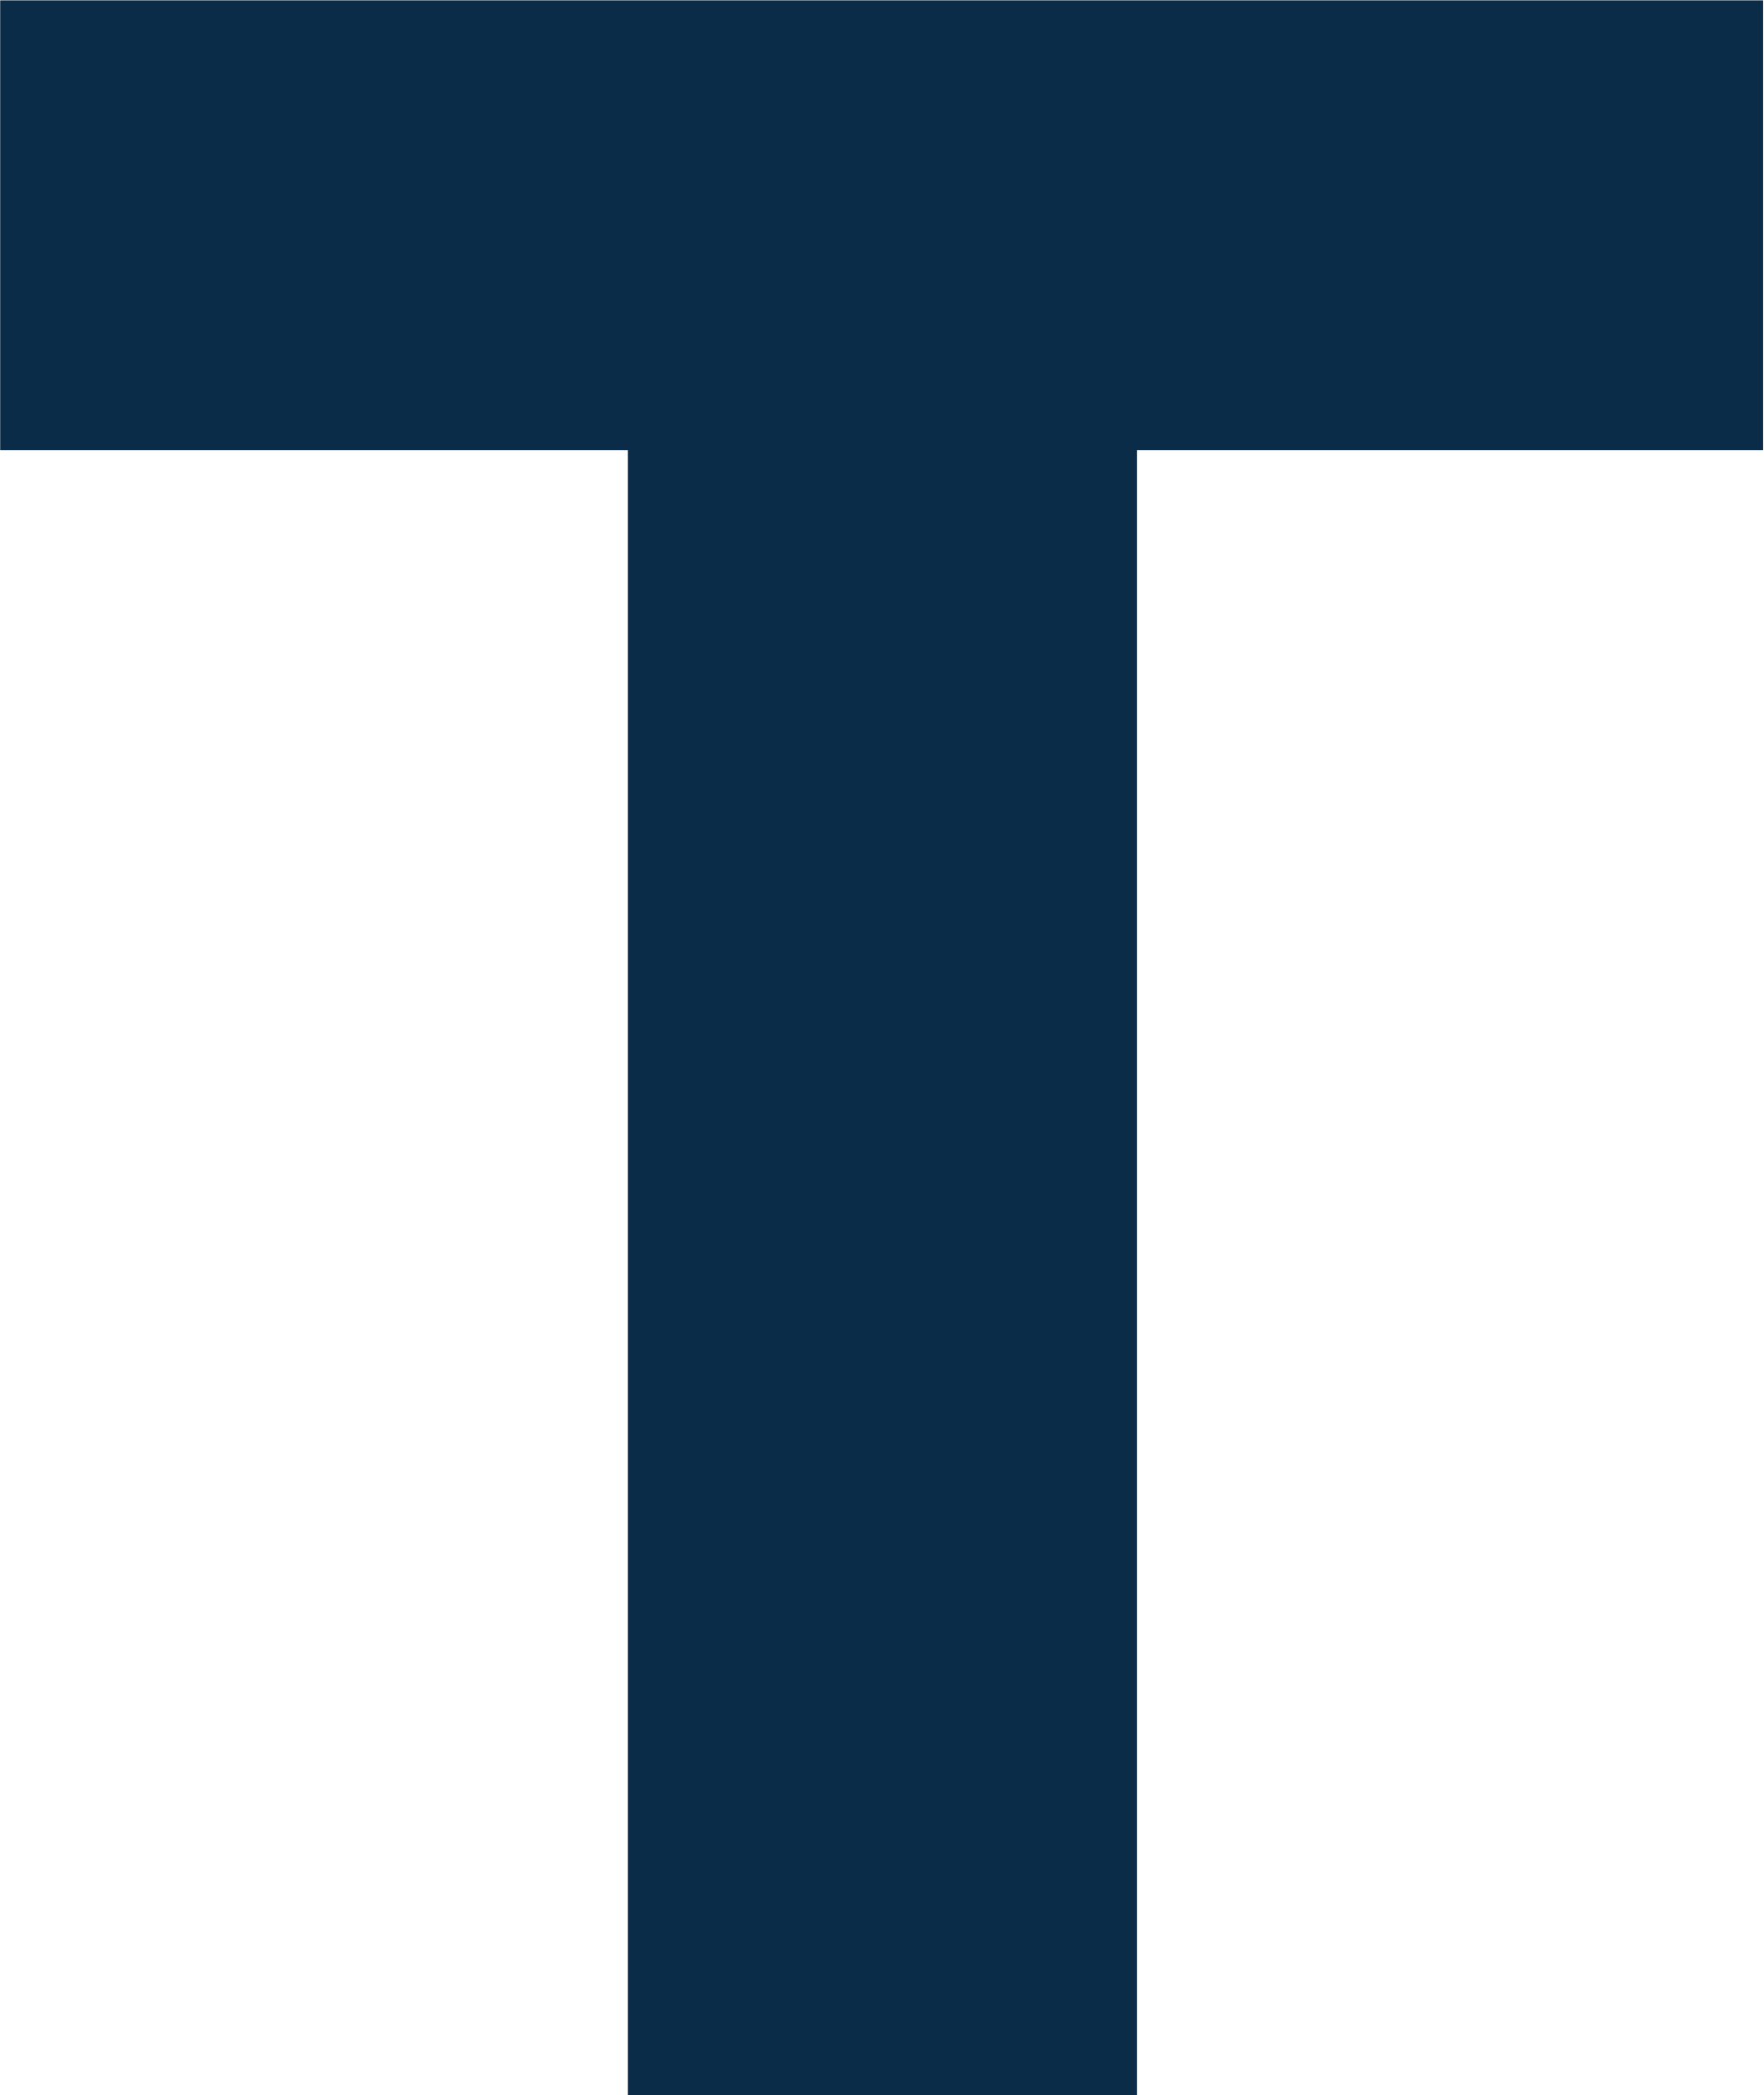
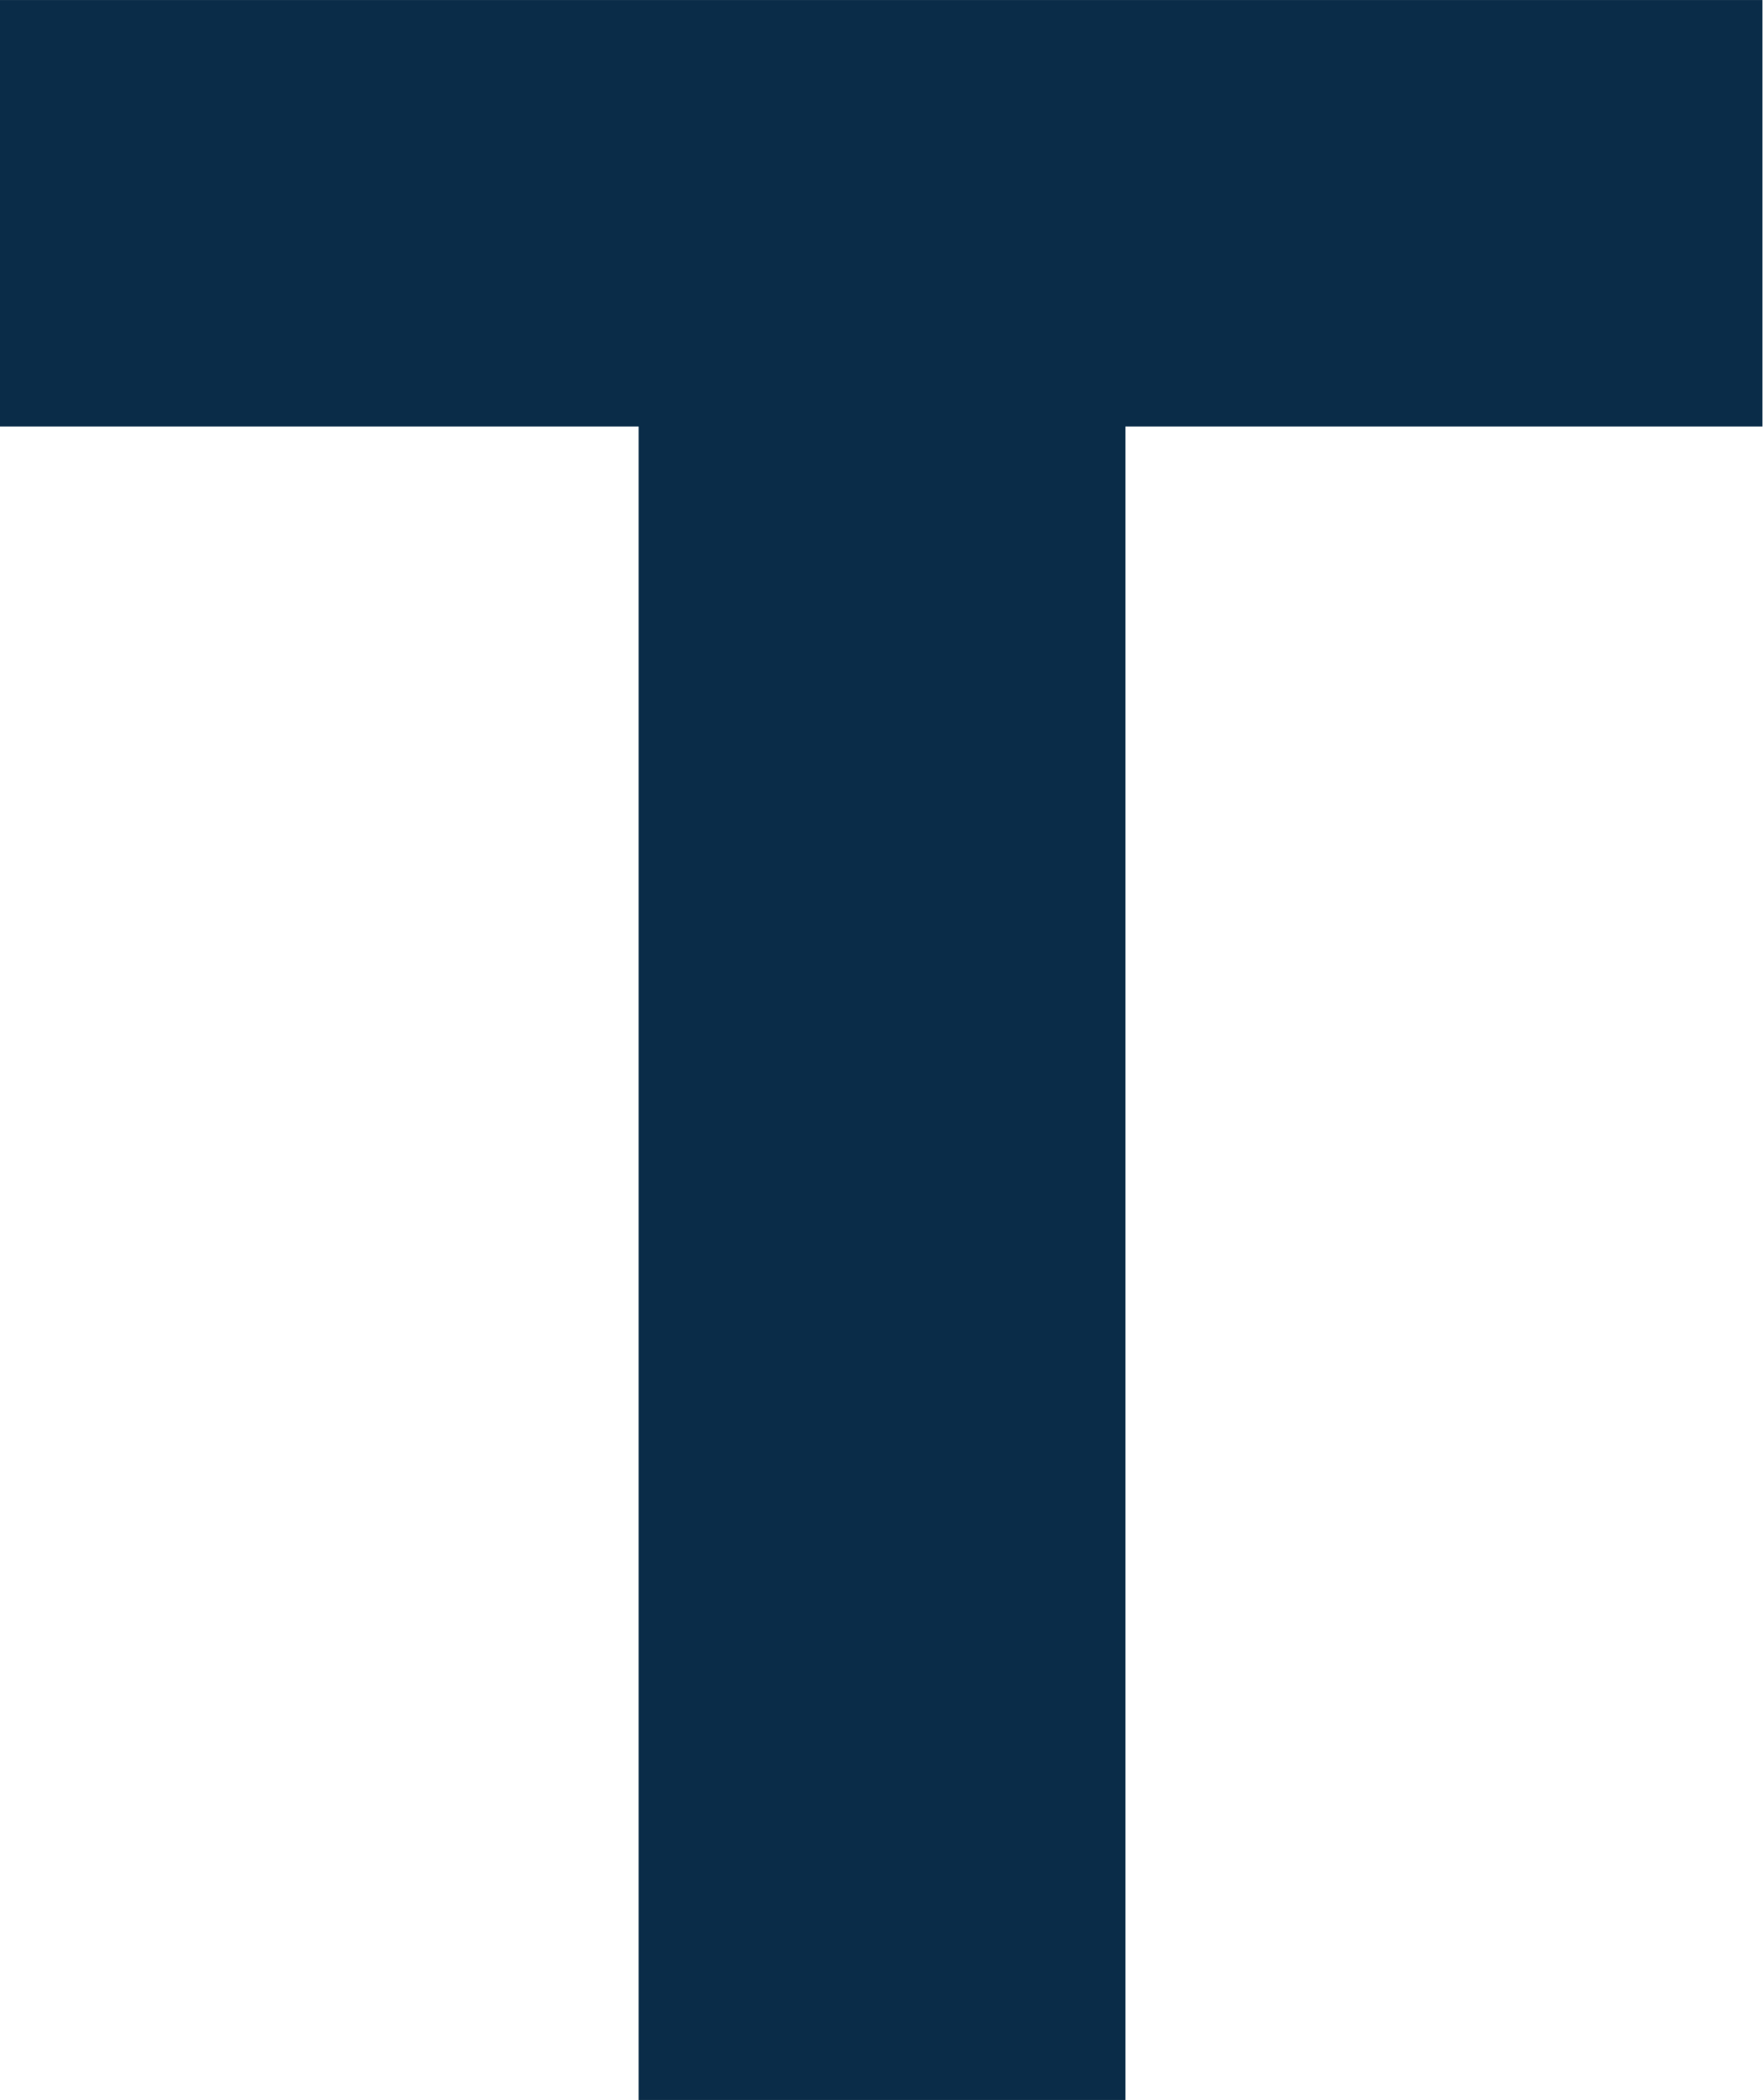
- <svg xmlns="http://www.w3.org/2000/svg" xml:space="preserve" width="9.792mm" height="11.634mm" version="1.1" style="shape-rendering:geometricPrecision; text-rendering:geometricPrecision; image-rendering:optimizeQuality; fill-rule:evenodd; clip-rule:evenodd" viewBox="0 0 45.71 54.3">
+ <svg xmlns="http://www.w3.org/2000/svg" xml:space="preserve" width="9.623mm" height="11.465mm" version="1.1" style="shape-rendering:geometricPrecision; text-rendering:geometricPrecision; image-rendering:optimizeQuality; fill-rule:evenodd; clip-rule:evenodd" viewBox="0 0 44.1 52.54">
  <defs>
    <style type="text/css">
   
-     .str0 {stroke:#0A2C48;stroke-width:3.95;stroke-miterlimit:22.926}
+     .str0 {stroke:#0A2C48;stroke-width:3.1;stroke-miterlimit:22.926}
    .fil0 {fill:#0A2C48;fill-rule:nonzero}
   
  </style>
  </defs>
  <g id="Capa_x0020_1">
-     <polygon class="fil0 str0" points="27.5,52.33 18.25,52.33 18.25,9.69 1.98,9.69 1.98,1.98 43.73,1.98 43.73,9.69 27.5,9.69 " />
+     <polygon class="fil0 str0" points="26.61,50.99 17.53,50.99 17.53,9.12 1.55,9.12 1.55,1.55 42.55,1.55 42.55,9.12 26.61,9.12 " />
  </g>
</svg>
